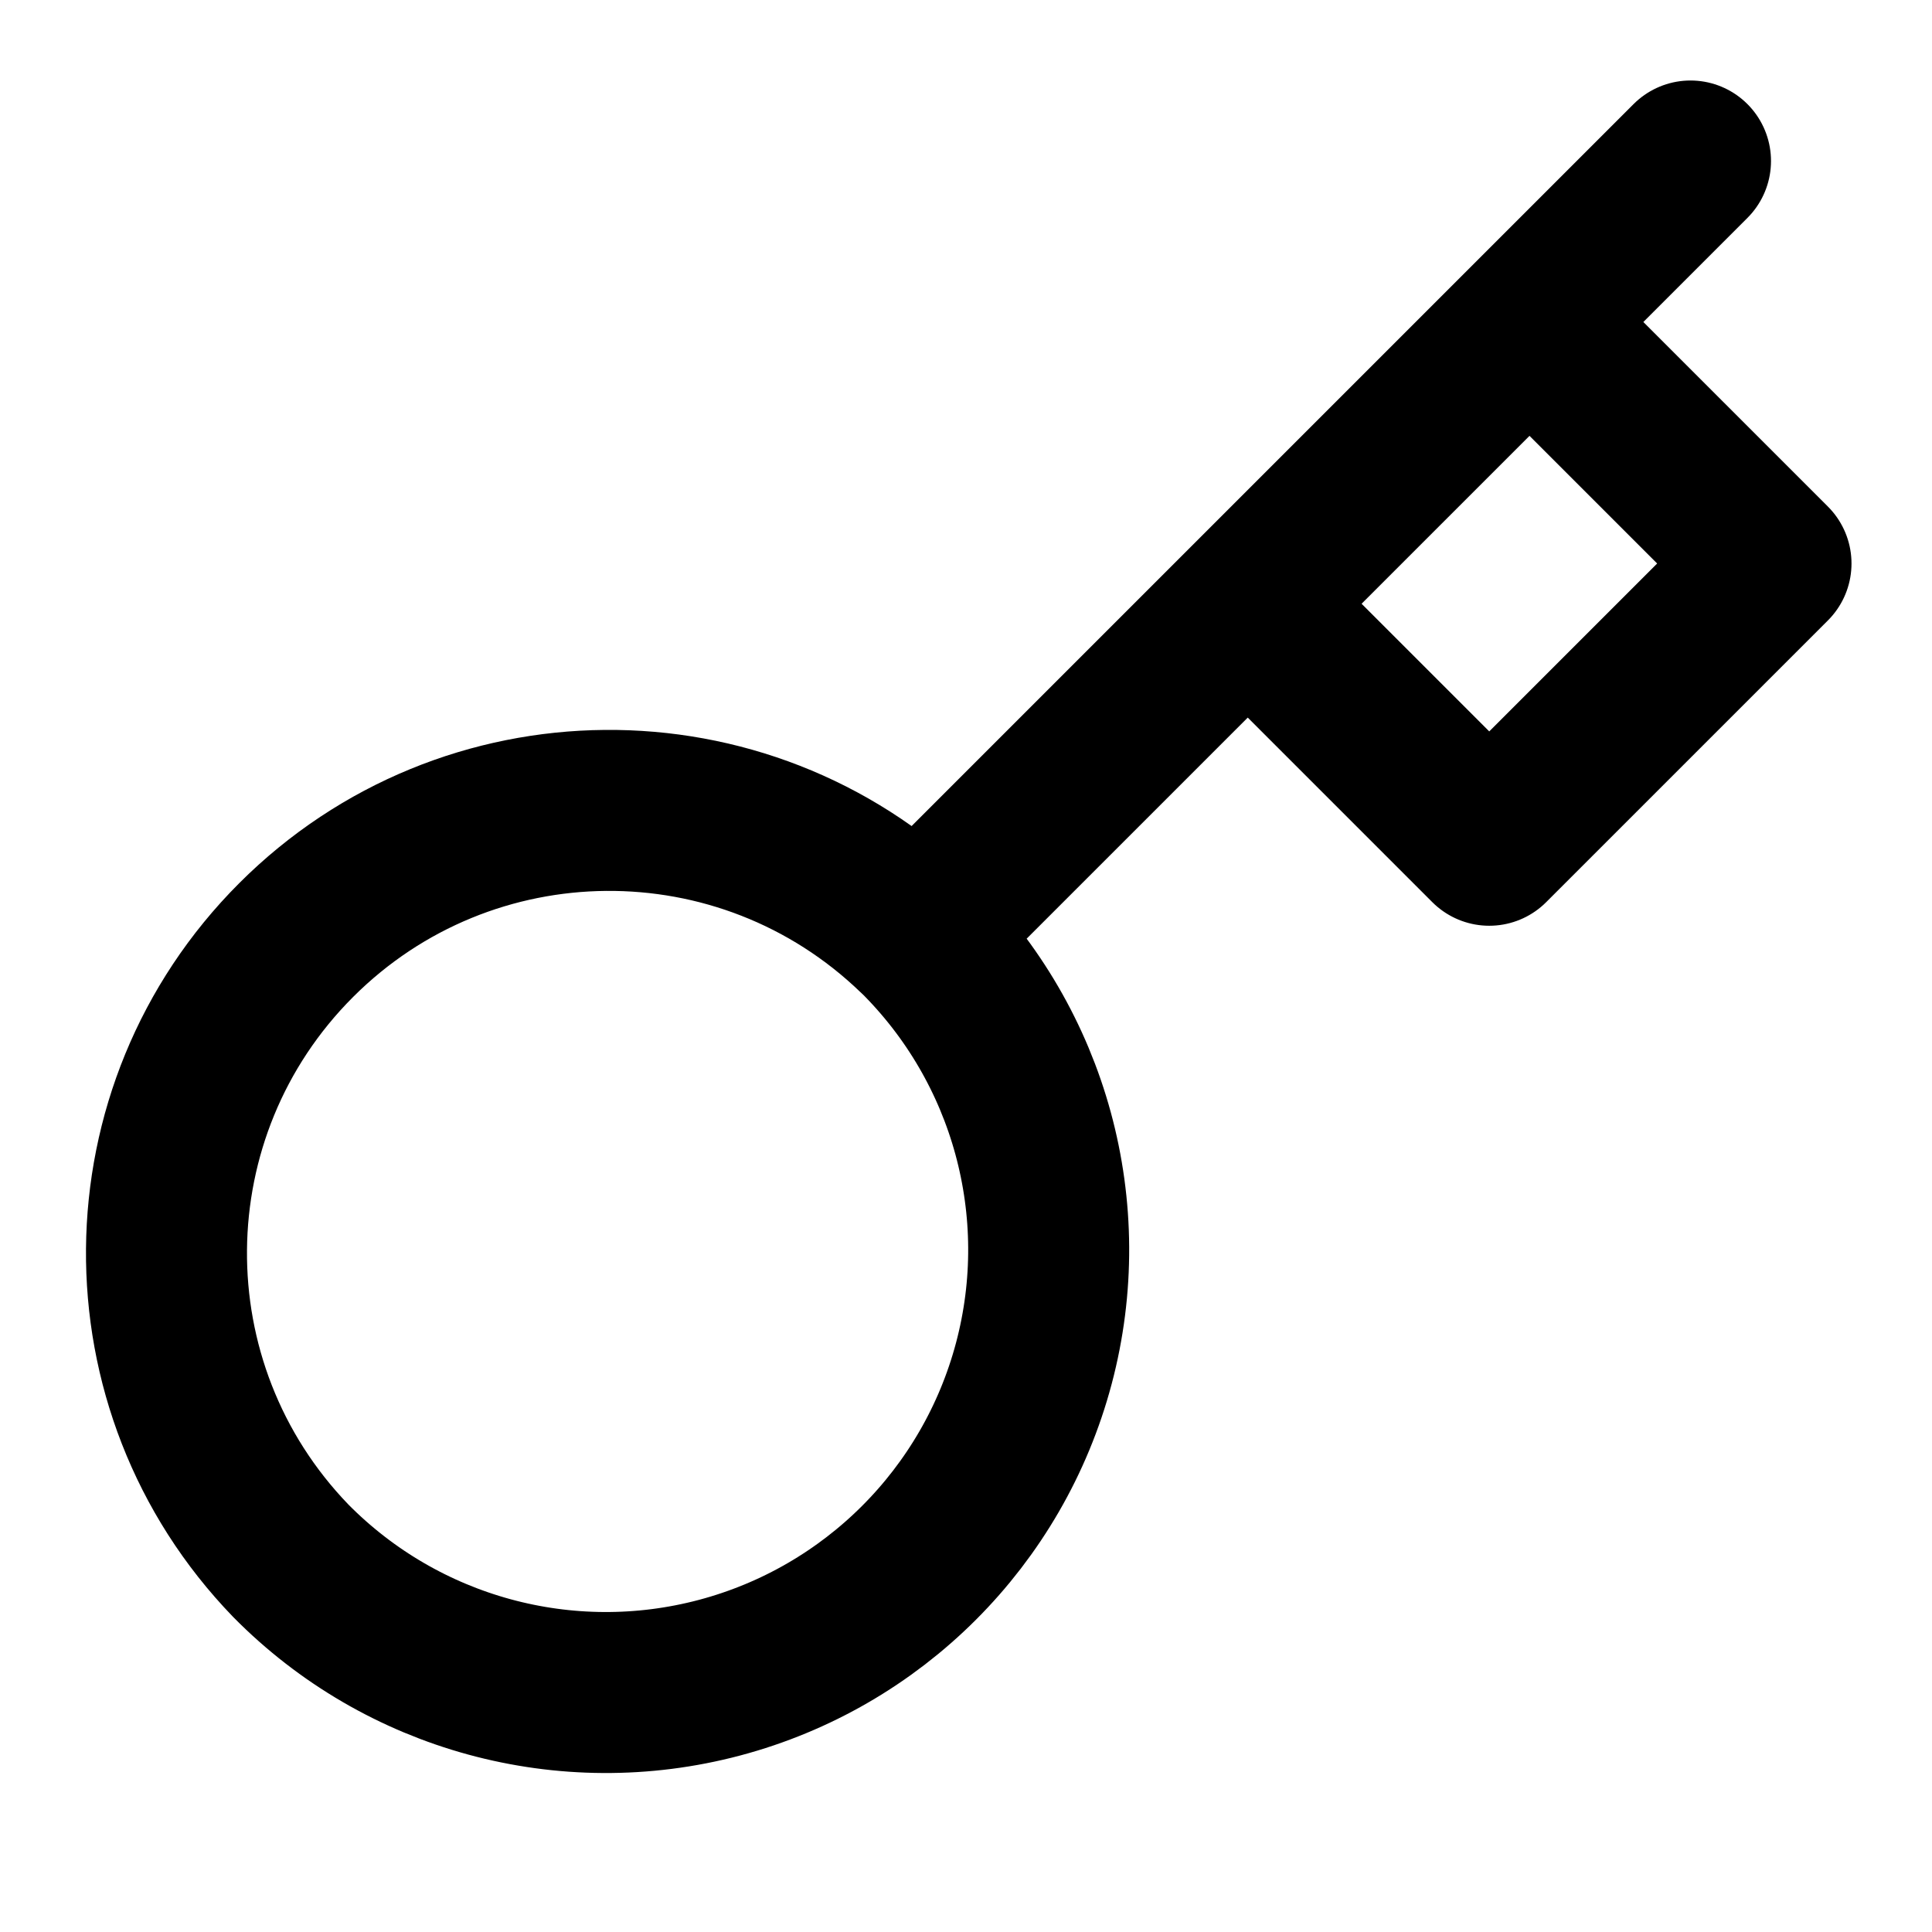
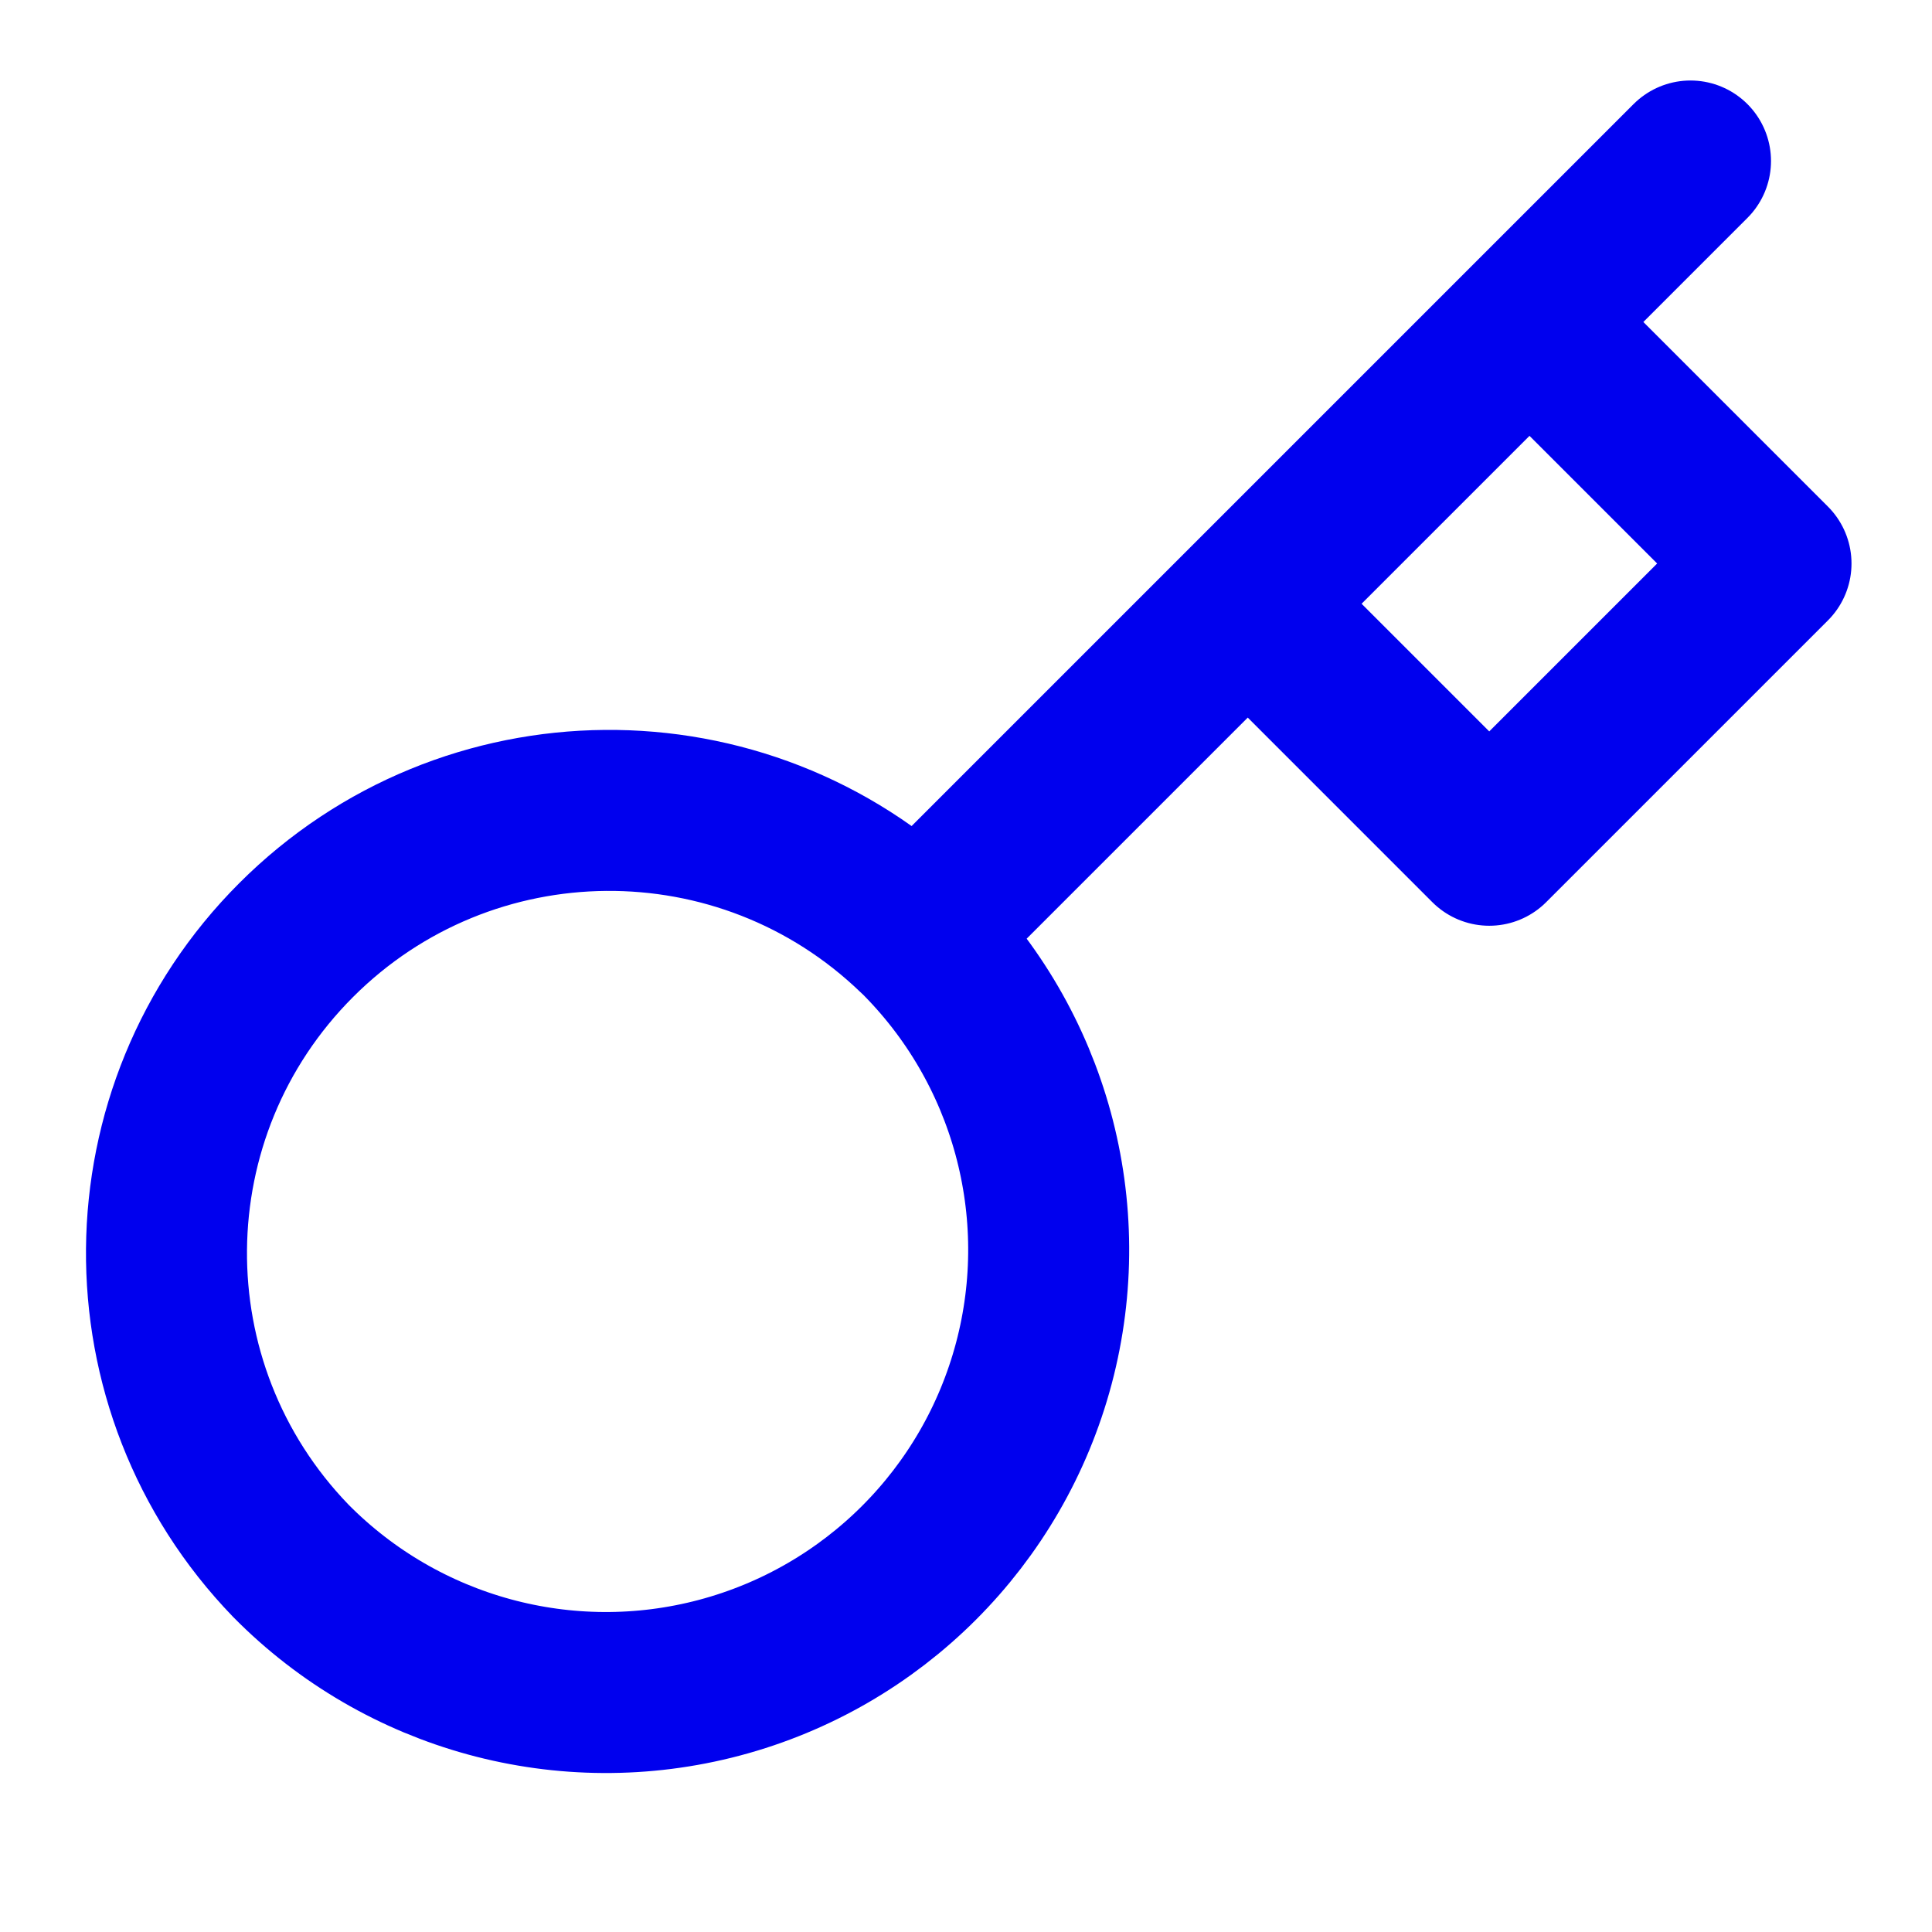
- <svg xmlns="http://www.w3.org/2000/svg" width="24" height="24" viewBox="0 0 24 24" fill="none" stroke="black" stroke-width="2" stroke-linecap="round" stroke-linejoin="round" class="feather feather-key">
+ <svg xmlns="http://www.w3.org/2000/svg" width="24" height="24" viewBox="0 0 24 24" fill="none" stroke="#0000ee" stroke-width="2" stroke-linecap="round" stroke-linejoin="round" class="feather feather-key">
  <path d="M21 2l-2 2m-7.61 7.61a5.5 5.5 0 1 1-7.778 7.778 5.5 5.5 0 0 1 7.777-7.777zm0 0L15.5 7.5m0 0l3 3L22 7l-3-3m-3.5 3.5L19 4" />
</svg>
